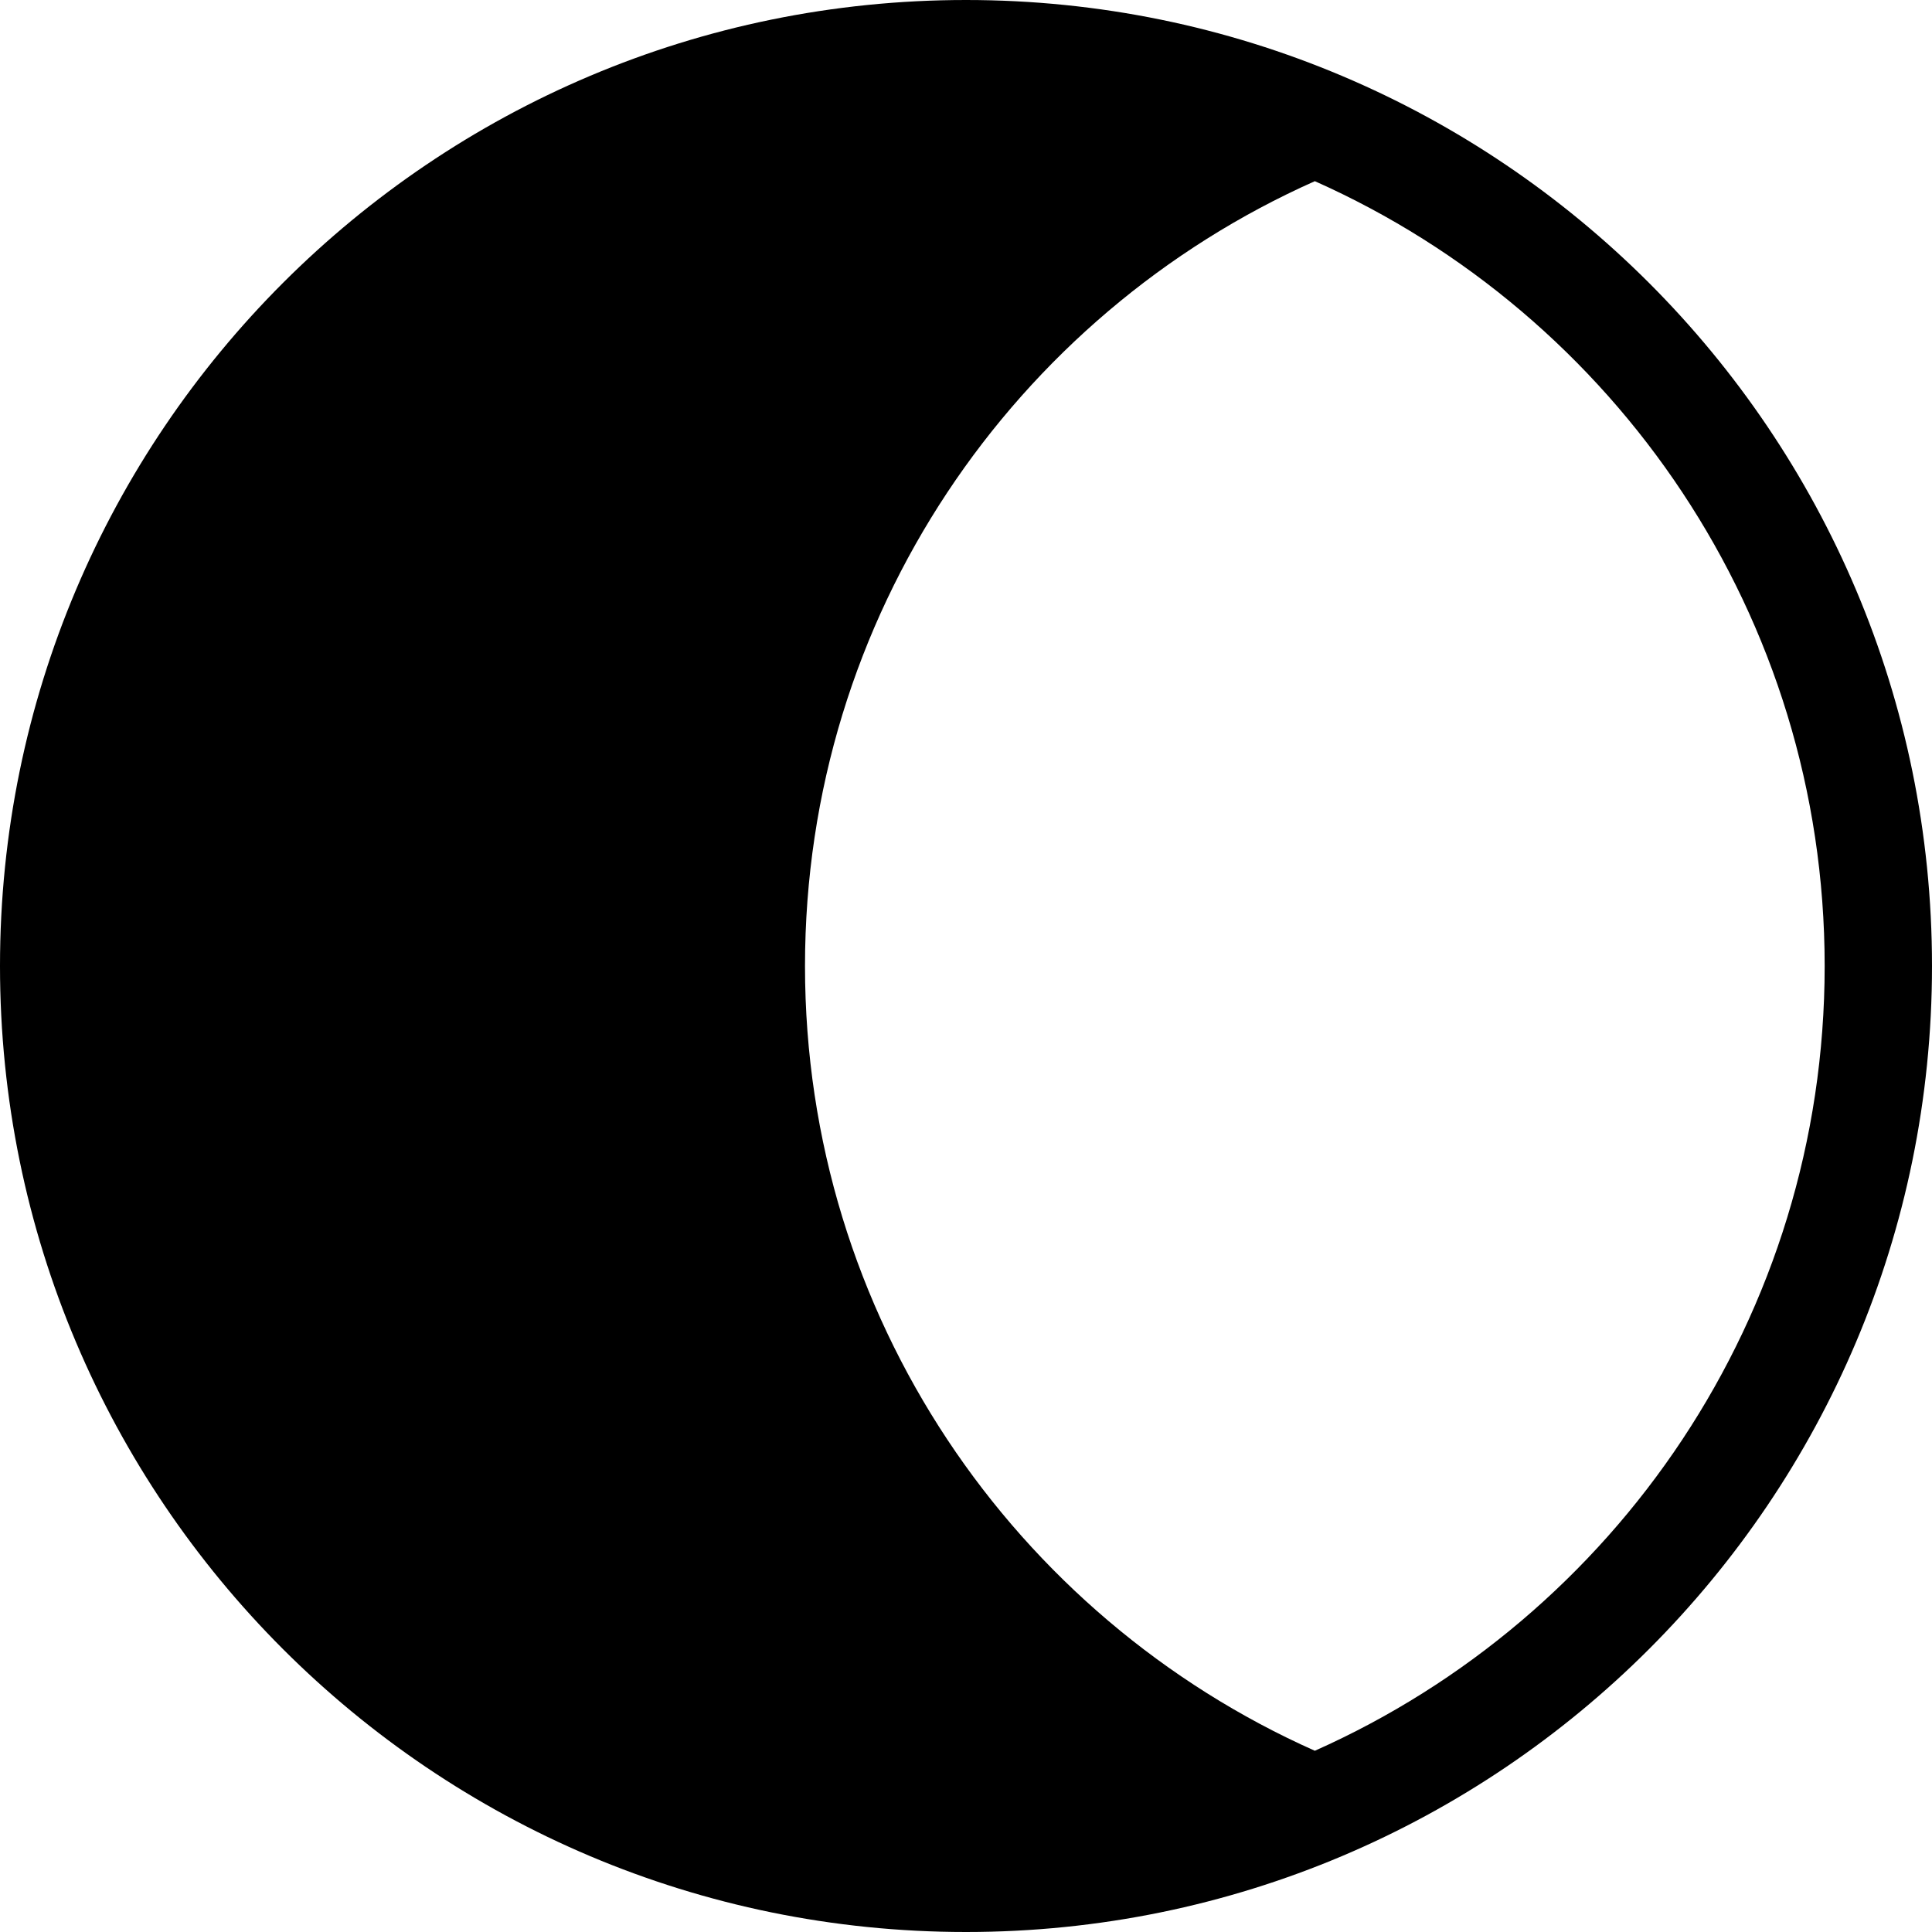
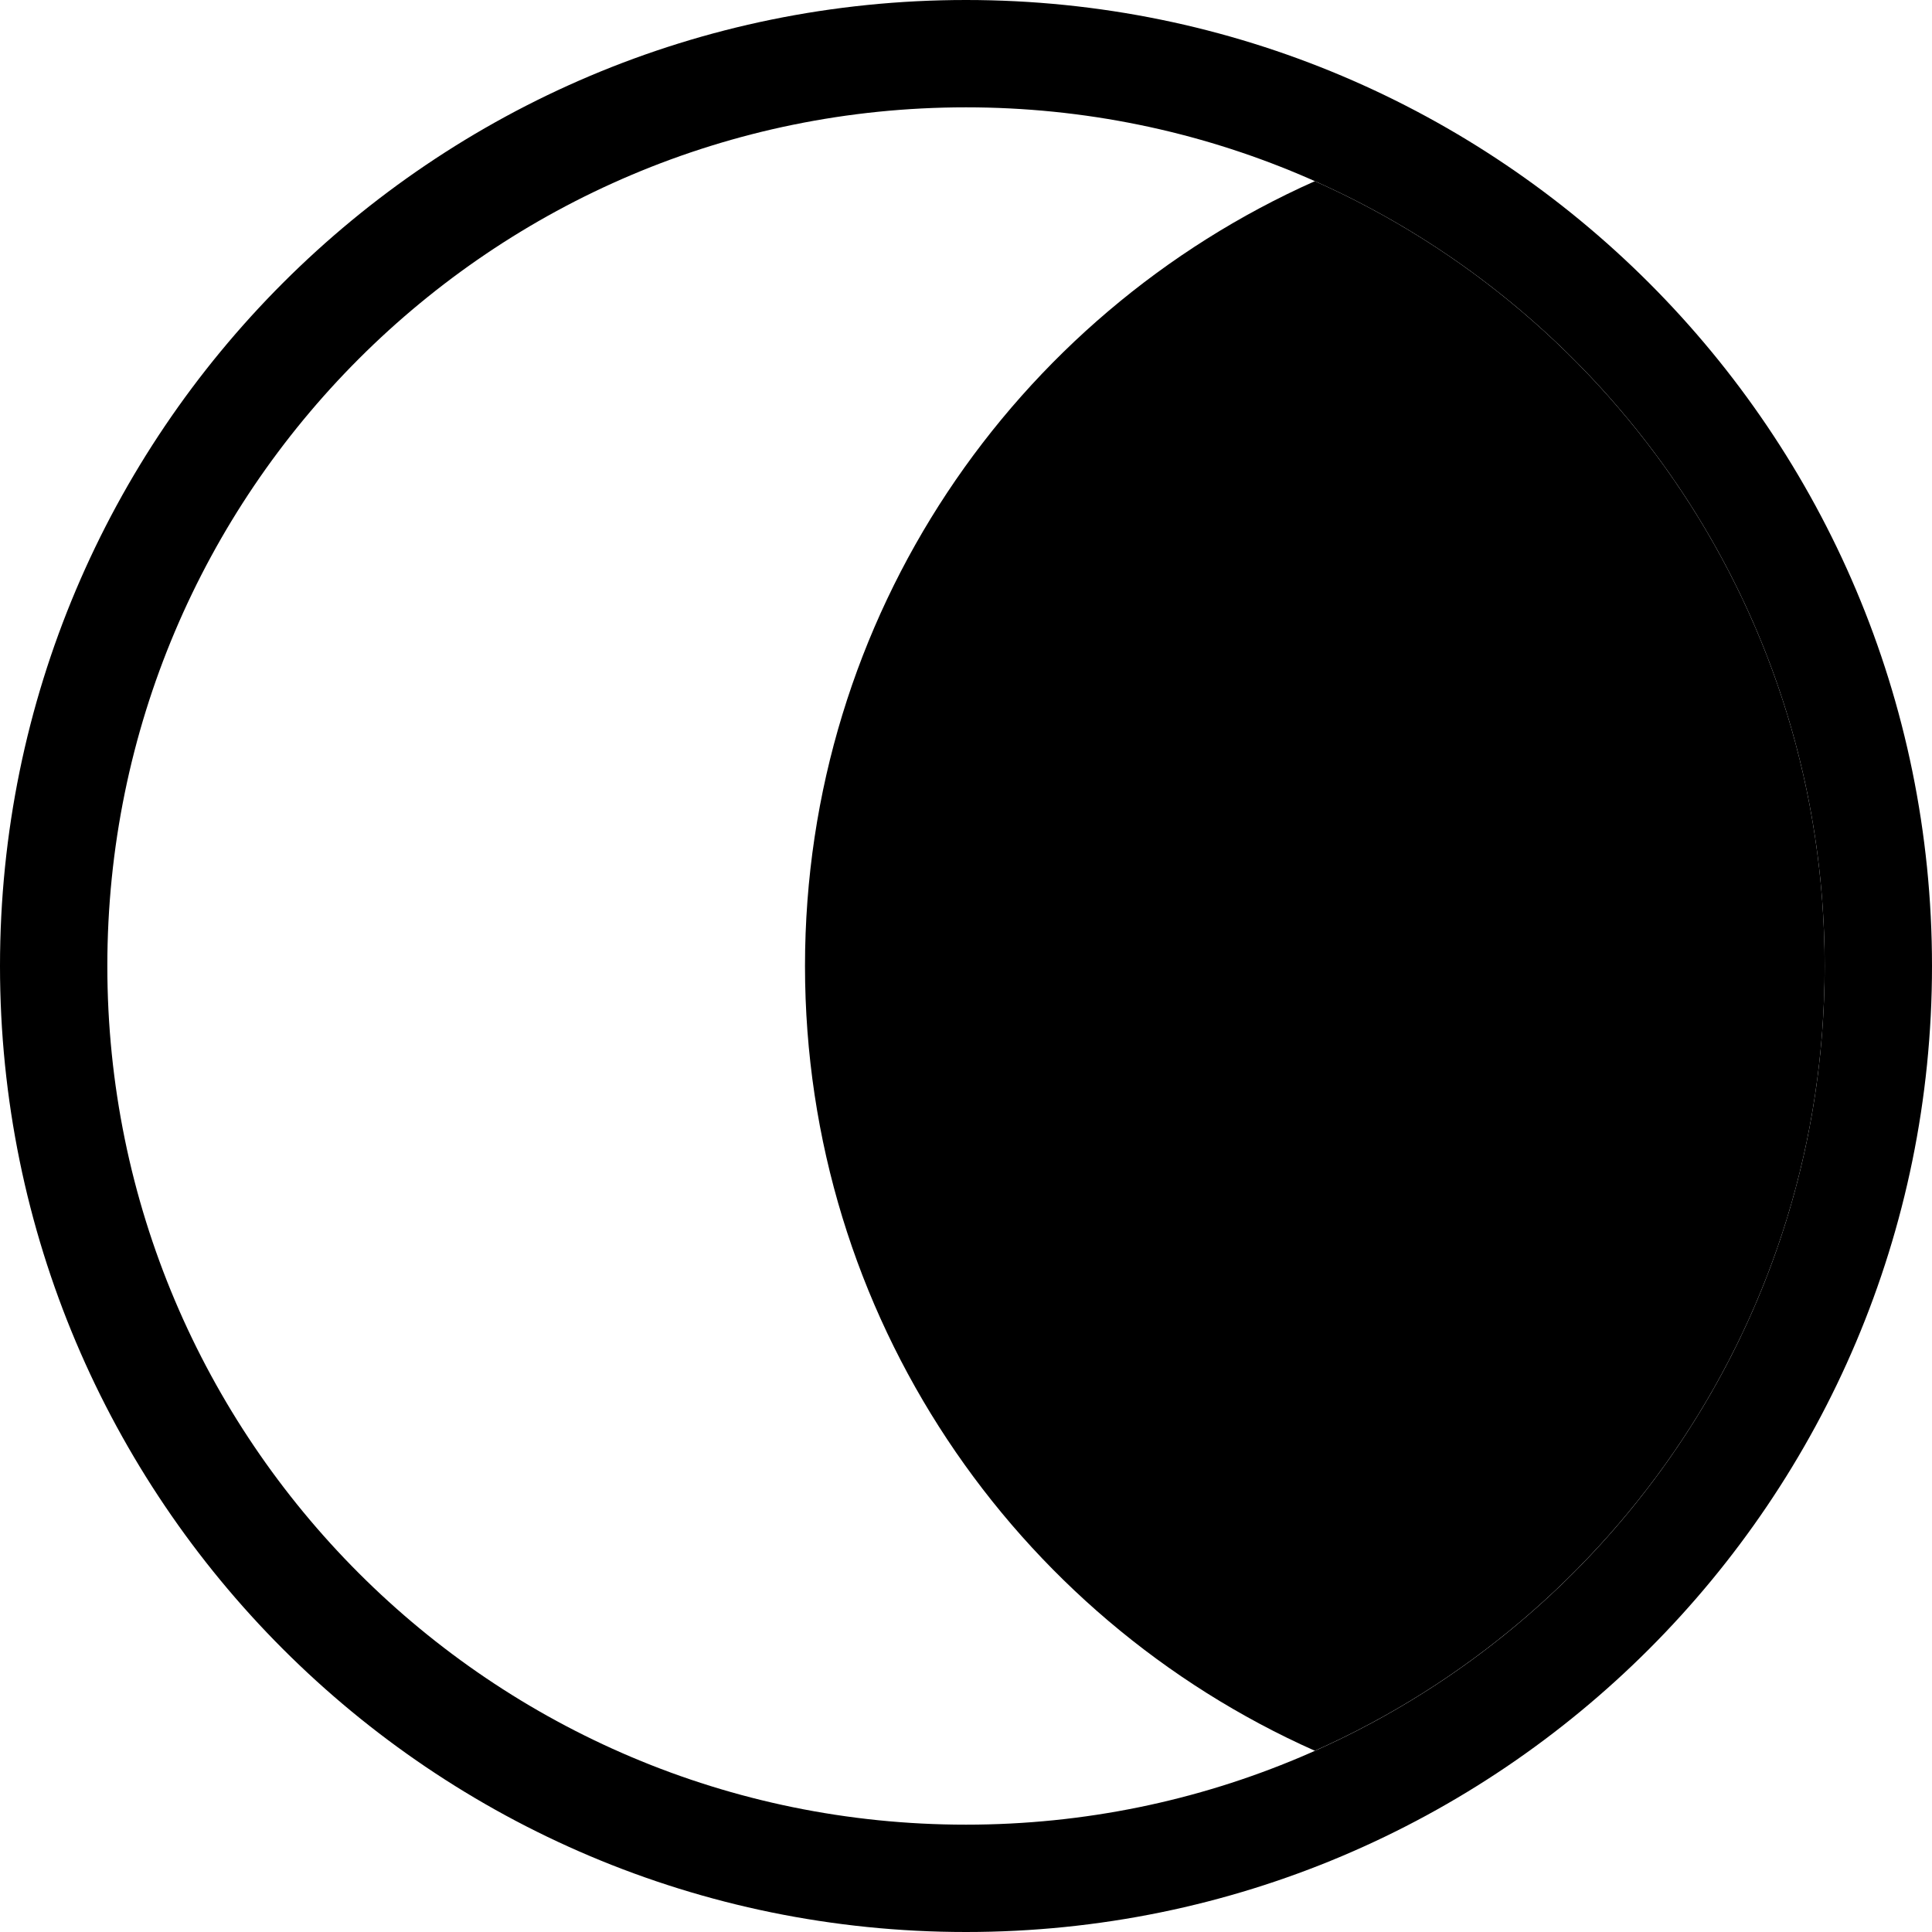
<svg xmlns="http://www.w3.org/2000/svg" width="36" height="36" viewBox="0 0 36 36" fill="none">
-   <path fill-rule="evenodd" clip-rule="evenodd" d="M18 0C27.941 0 36 8.059 36 18C36 27.941 27.941 36 18 36C8.059 36 0 27.941 0 18C0 8.059 8.059 0 18 0ZM24.5 3.376C18.903 5.868 15 11.478 15 18C15 24.522 18.903 30.131 24.5 32.623C30.097 30.131 34 24.522 34 18C34 11.478 30.097 5.868 24.5 3.376Z" fill="black" />
+   <path d="M34 18C34 9.163 26.837 2 18 2C9.163 2 2 9.163 2 18C2 26.837 9.163 34 18 34V36C8.059 36 0 27.941 0 18C0 8.059 8.059 0 18 0C27.941 0 36 8.059 36 18C36 27.941 27.941 36 18 36V34C26.837 34 34 26.837 34 18Z" fill="black" />
+   <path d="M24.5 3.376C30.097 5.868 34 11.478 34 18C34 24.522 30.097 30.131 24.5 32.623C18.903 30.131 15 24.522 15 18C15 11.478 18.903 5.868 24.5 3.376Z" fill="black" />
</svg>
